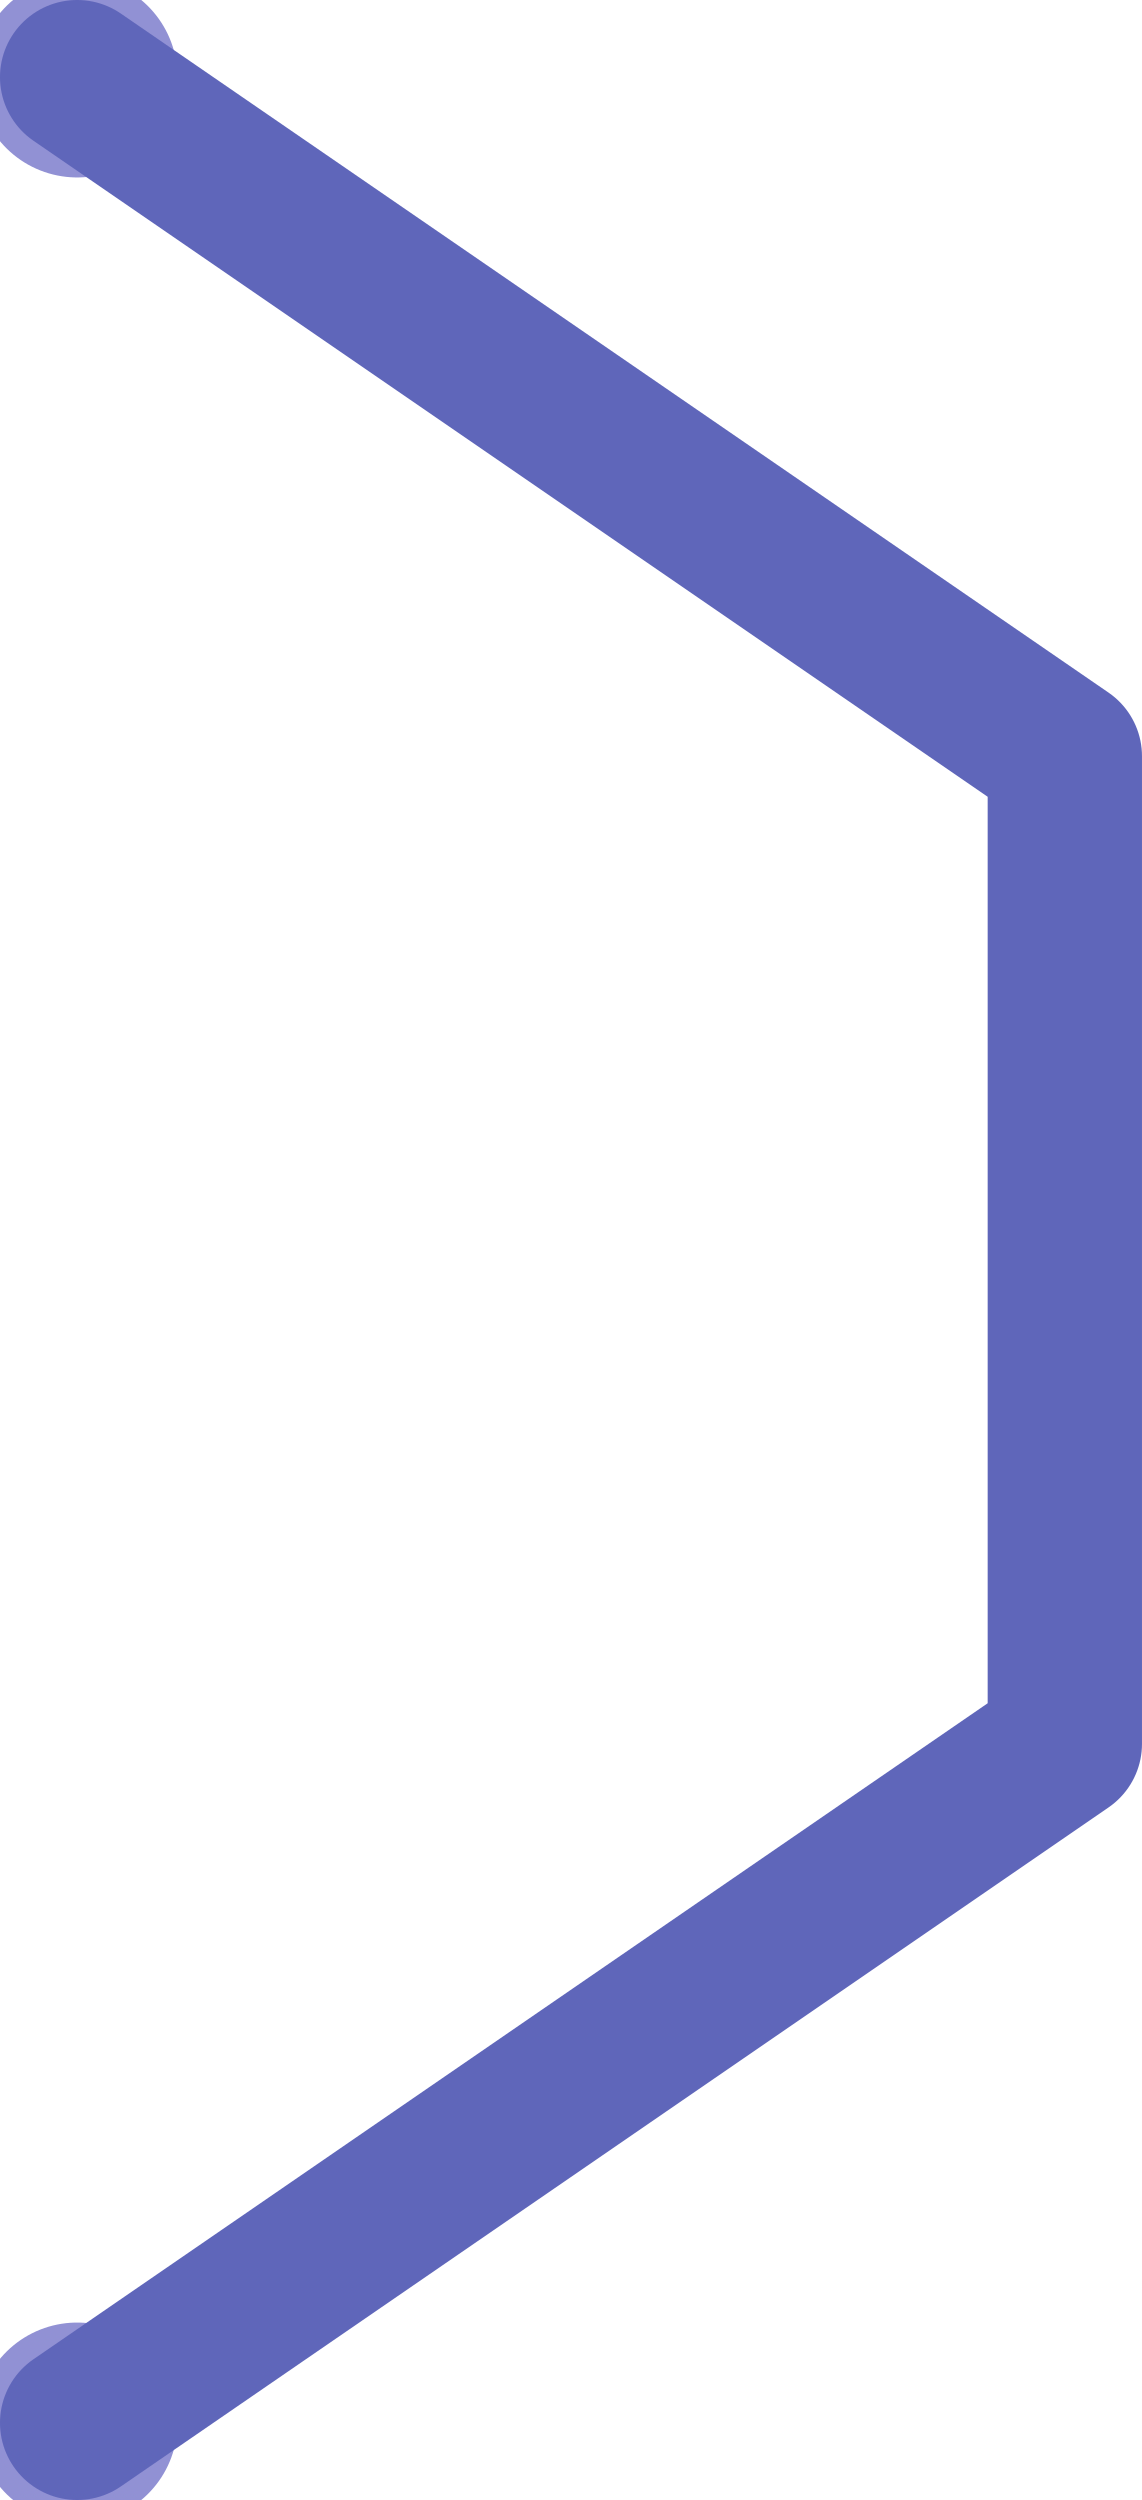
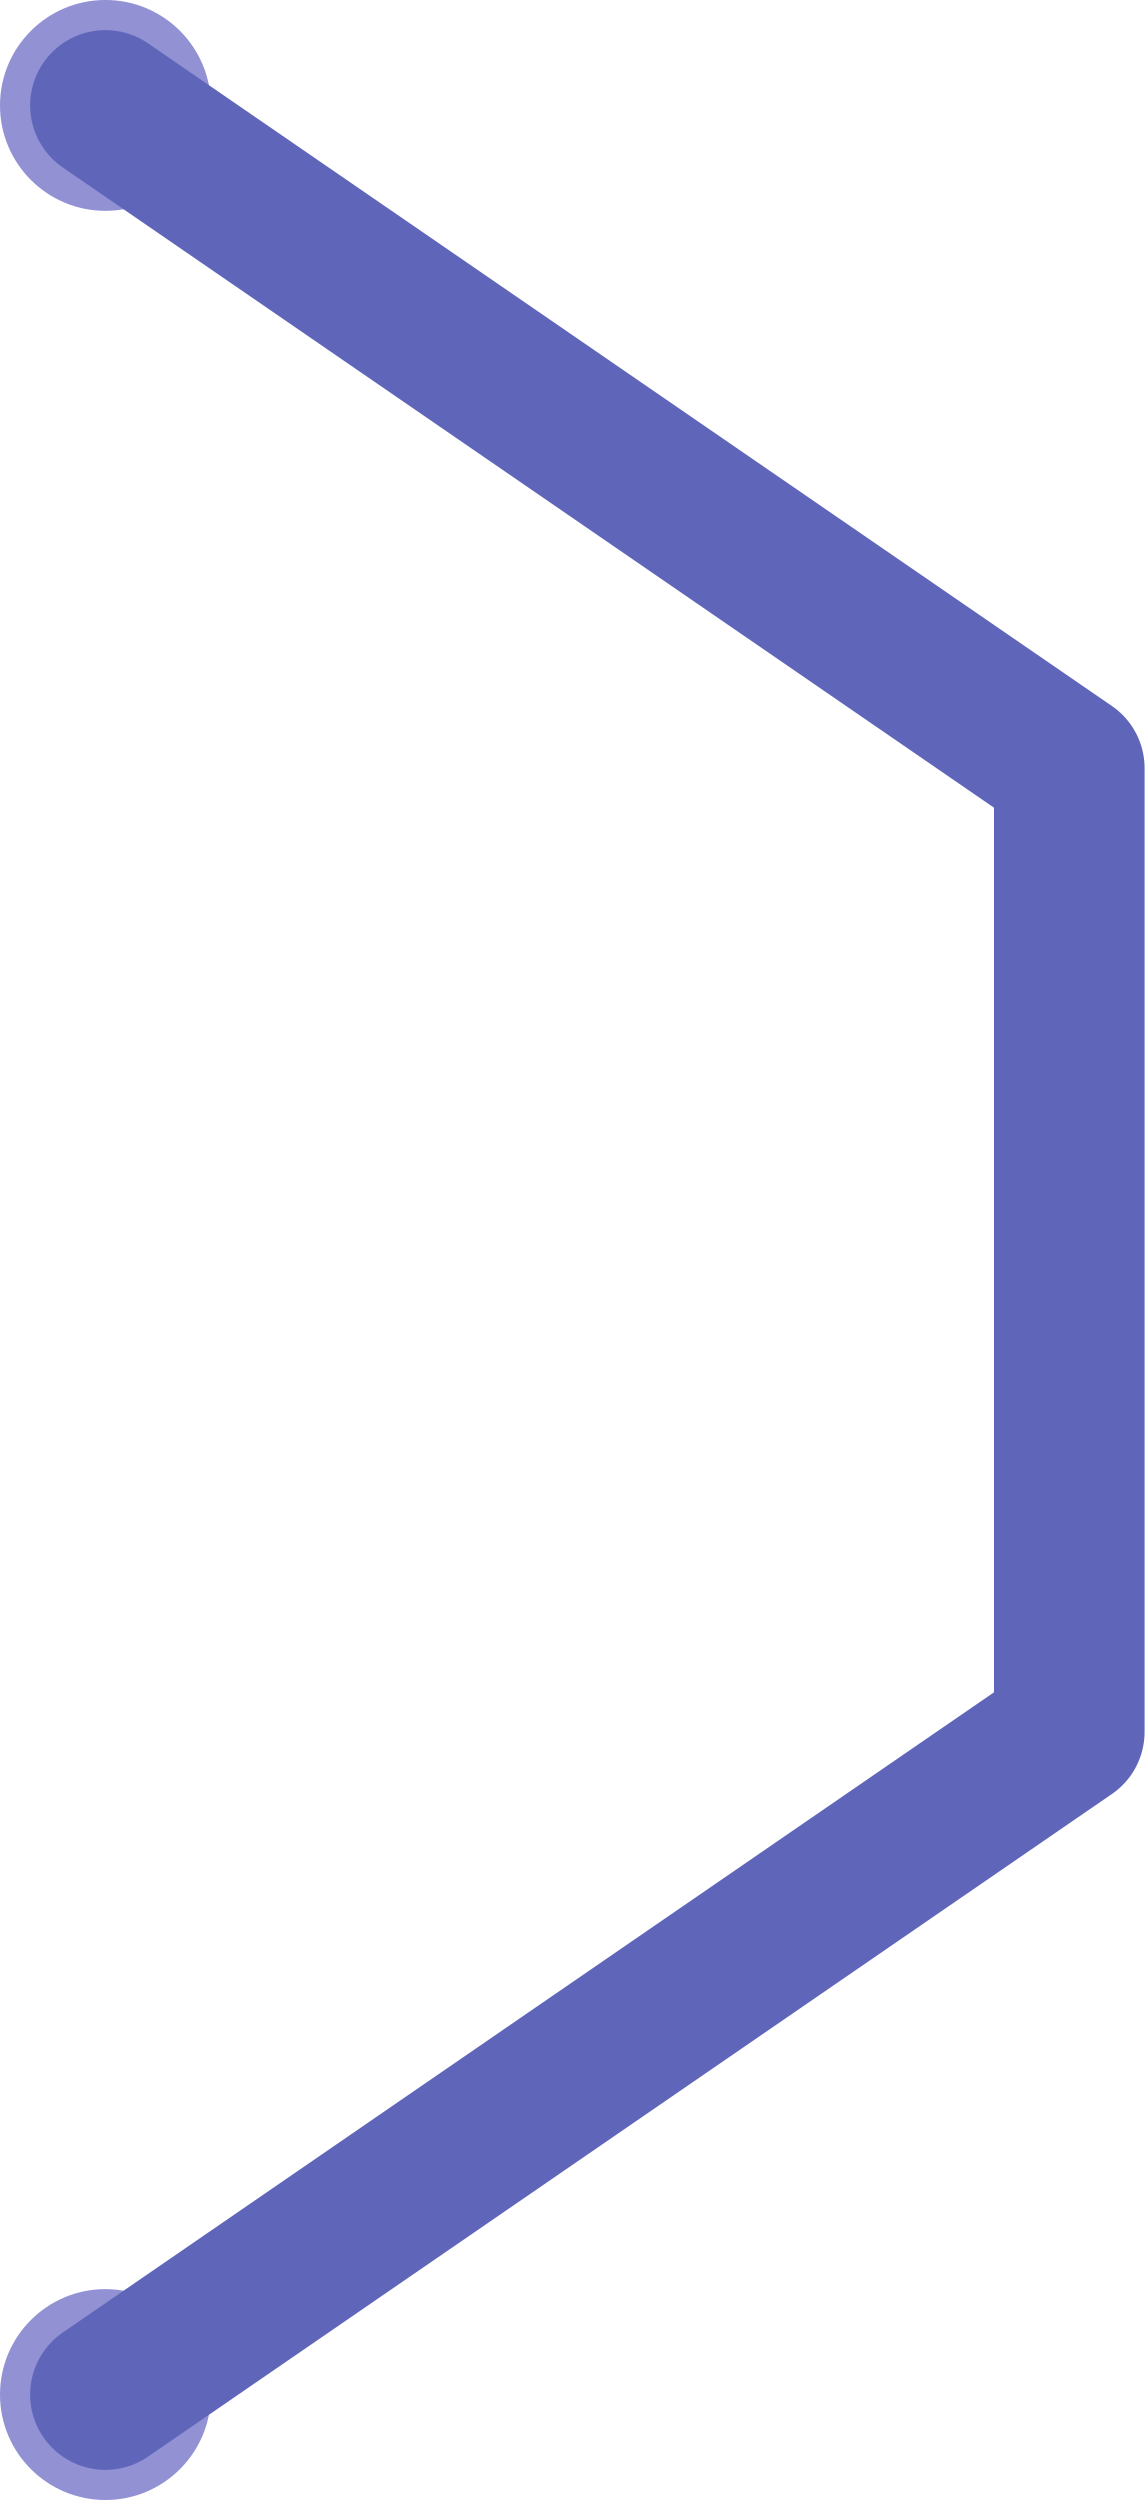
- <svg xmlns="http://www.w3.org/2000/svg" width="148" height="324" viewBox="0 0 43.793 95.871" version="1.1" id="svg5">
+ <svg xmlns="http://www.w3.org/2000/svg" width="152" height="332" viewBox="0 0 44.977 98.239" version="1.1" id="svg5">
  <defs id="defs2" />
-   <g id="layer3" transform="translate(-39.65051,10.06058)">
-     <circle style="fill:#9191d4;stroke:#9191d4;stroke-width:7.693;stroke-linecap:round;stroke-dasharray:none;stroke-opacity:1" id="path3" cx="42.61" cy="82.852" r="1.4195385e-06" />
-     <circle style="fill:#9191d4;stroke:#9191d4;stroke-width:7.693;stroke-linecap:round;stroke-dasharray:none;stroke-opacity:1" id="path3-0" r="1.4195367e-06" cy="-7.102" cx="42.61" />
+   <g id="layer3" transform="translate(-38.46691,11.24417)">
+     <circle style="fill:#9191d4;fill-opacity:1;stroke:none;stroke-width:1.184;stroke-linecap:round" id="path3" cx="42.61" cy="-7.102" r="4.143" />
+     <circle style="fill:#9191d4;fill-opacity:1;stroke:none;stroke-width:1.184;stroke-linecap:round" id="path3-0" cx="42.61" cy="82.852" r="4.143" />
    <path style="fill:none;fill-opacity:1;stroke:#5f66ba;stroke-width:5.918;stroke-linecap:round;stroke-linejoin:round;stroke-dasharray:none;stroke-opacity:1" d="M 42.609,-7.102 80.485,18.938 V 56.813 L 42.609,82.852" id="path4" />
  </g>
</svg>
